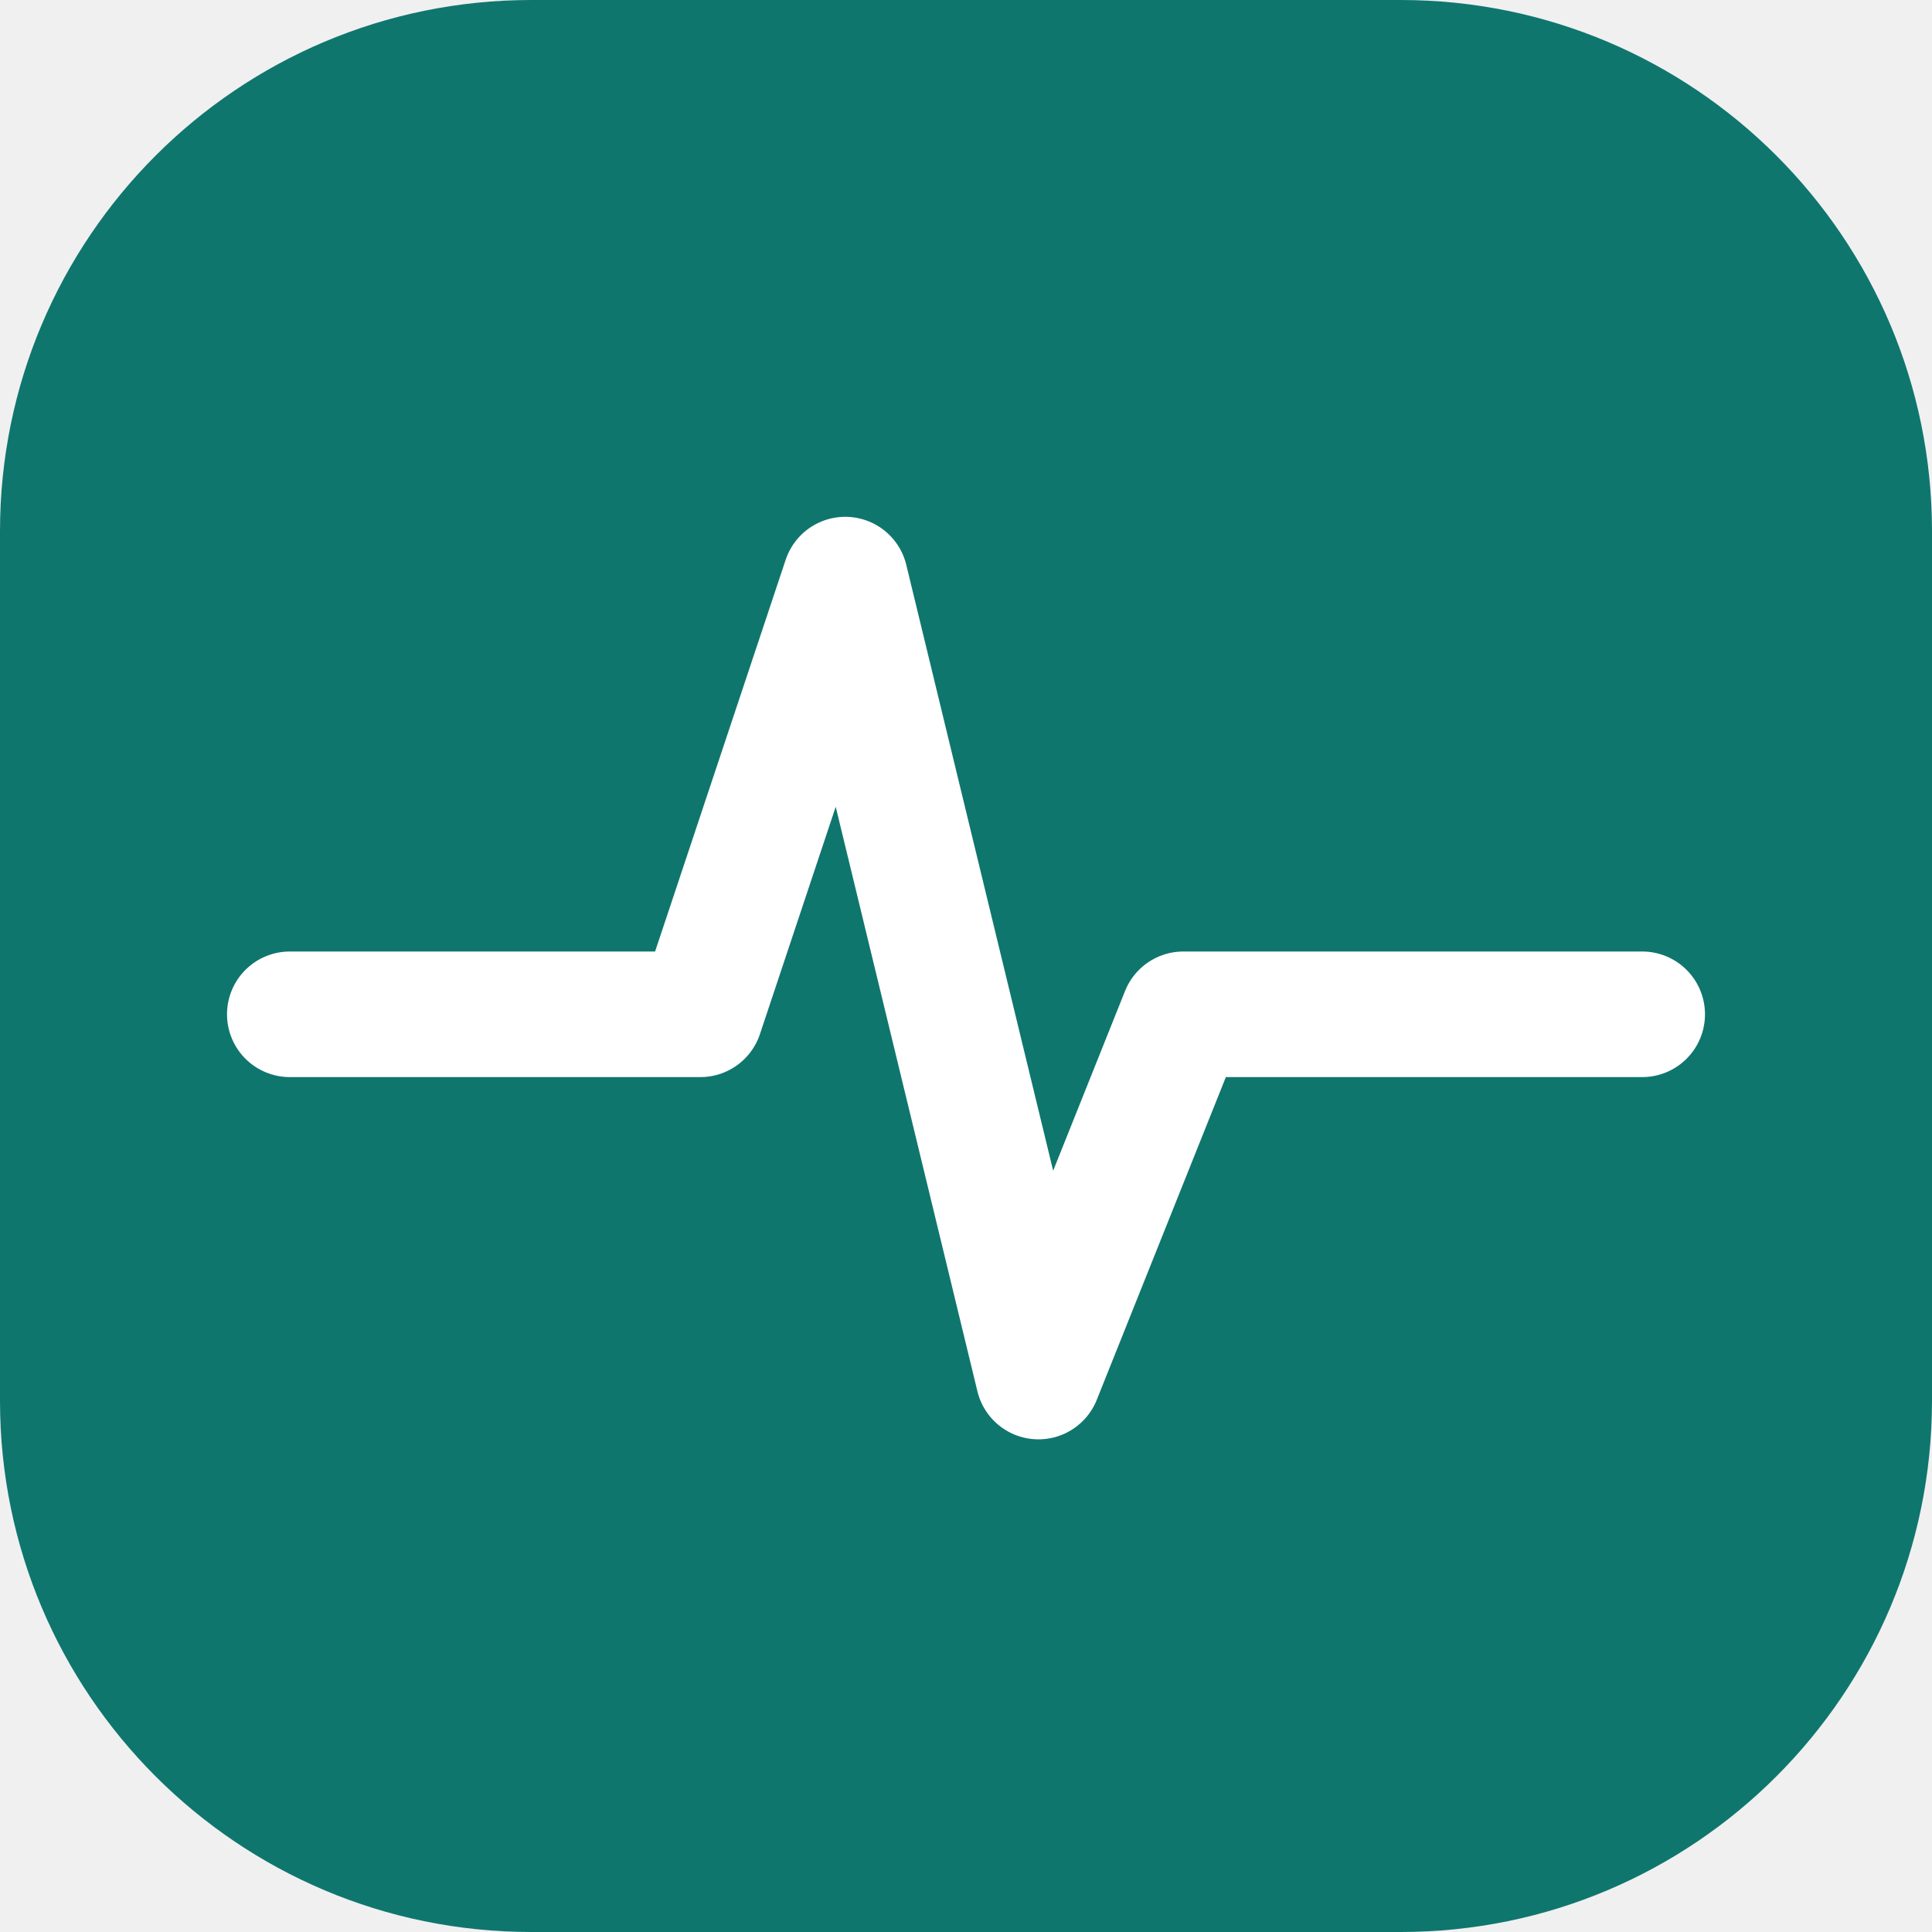
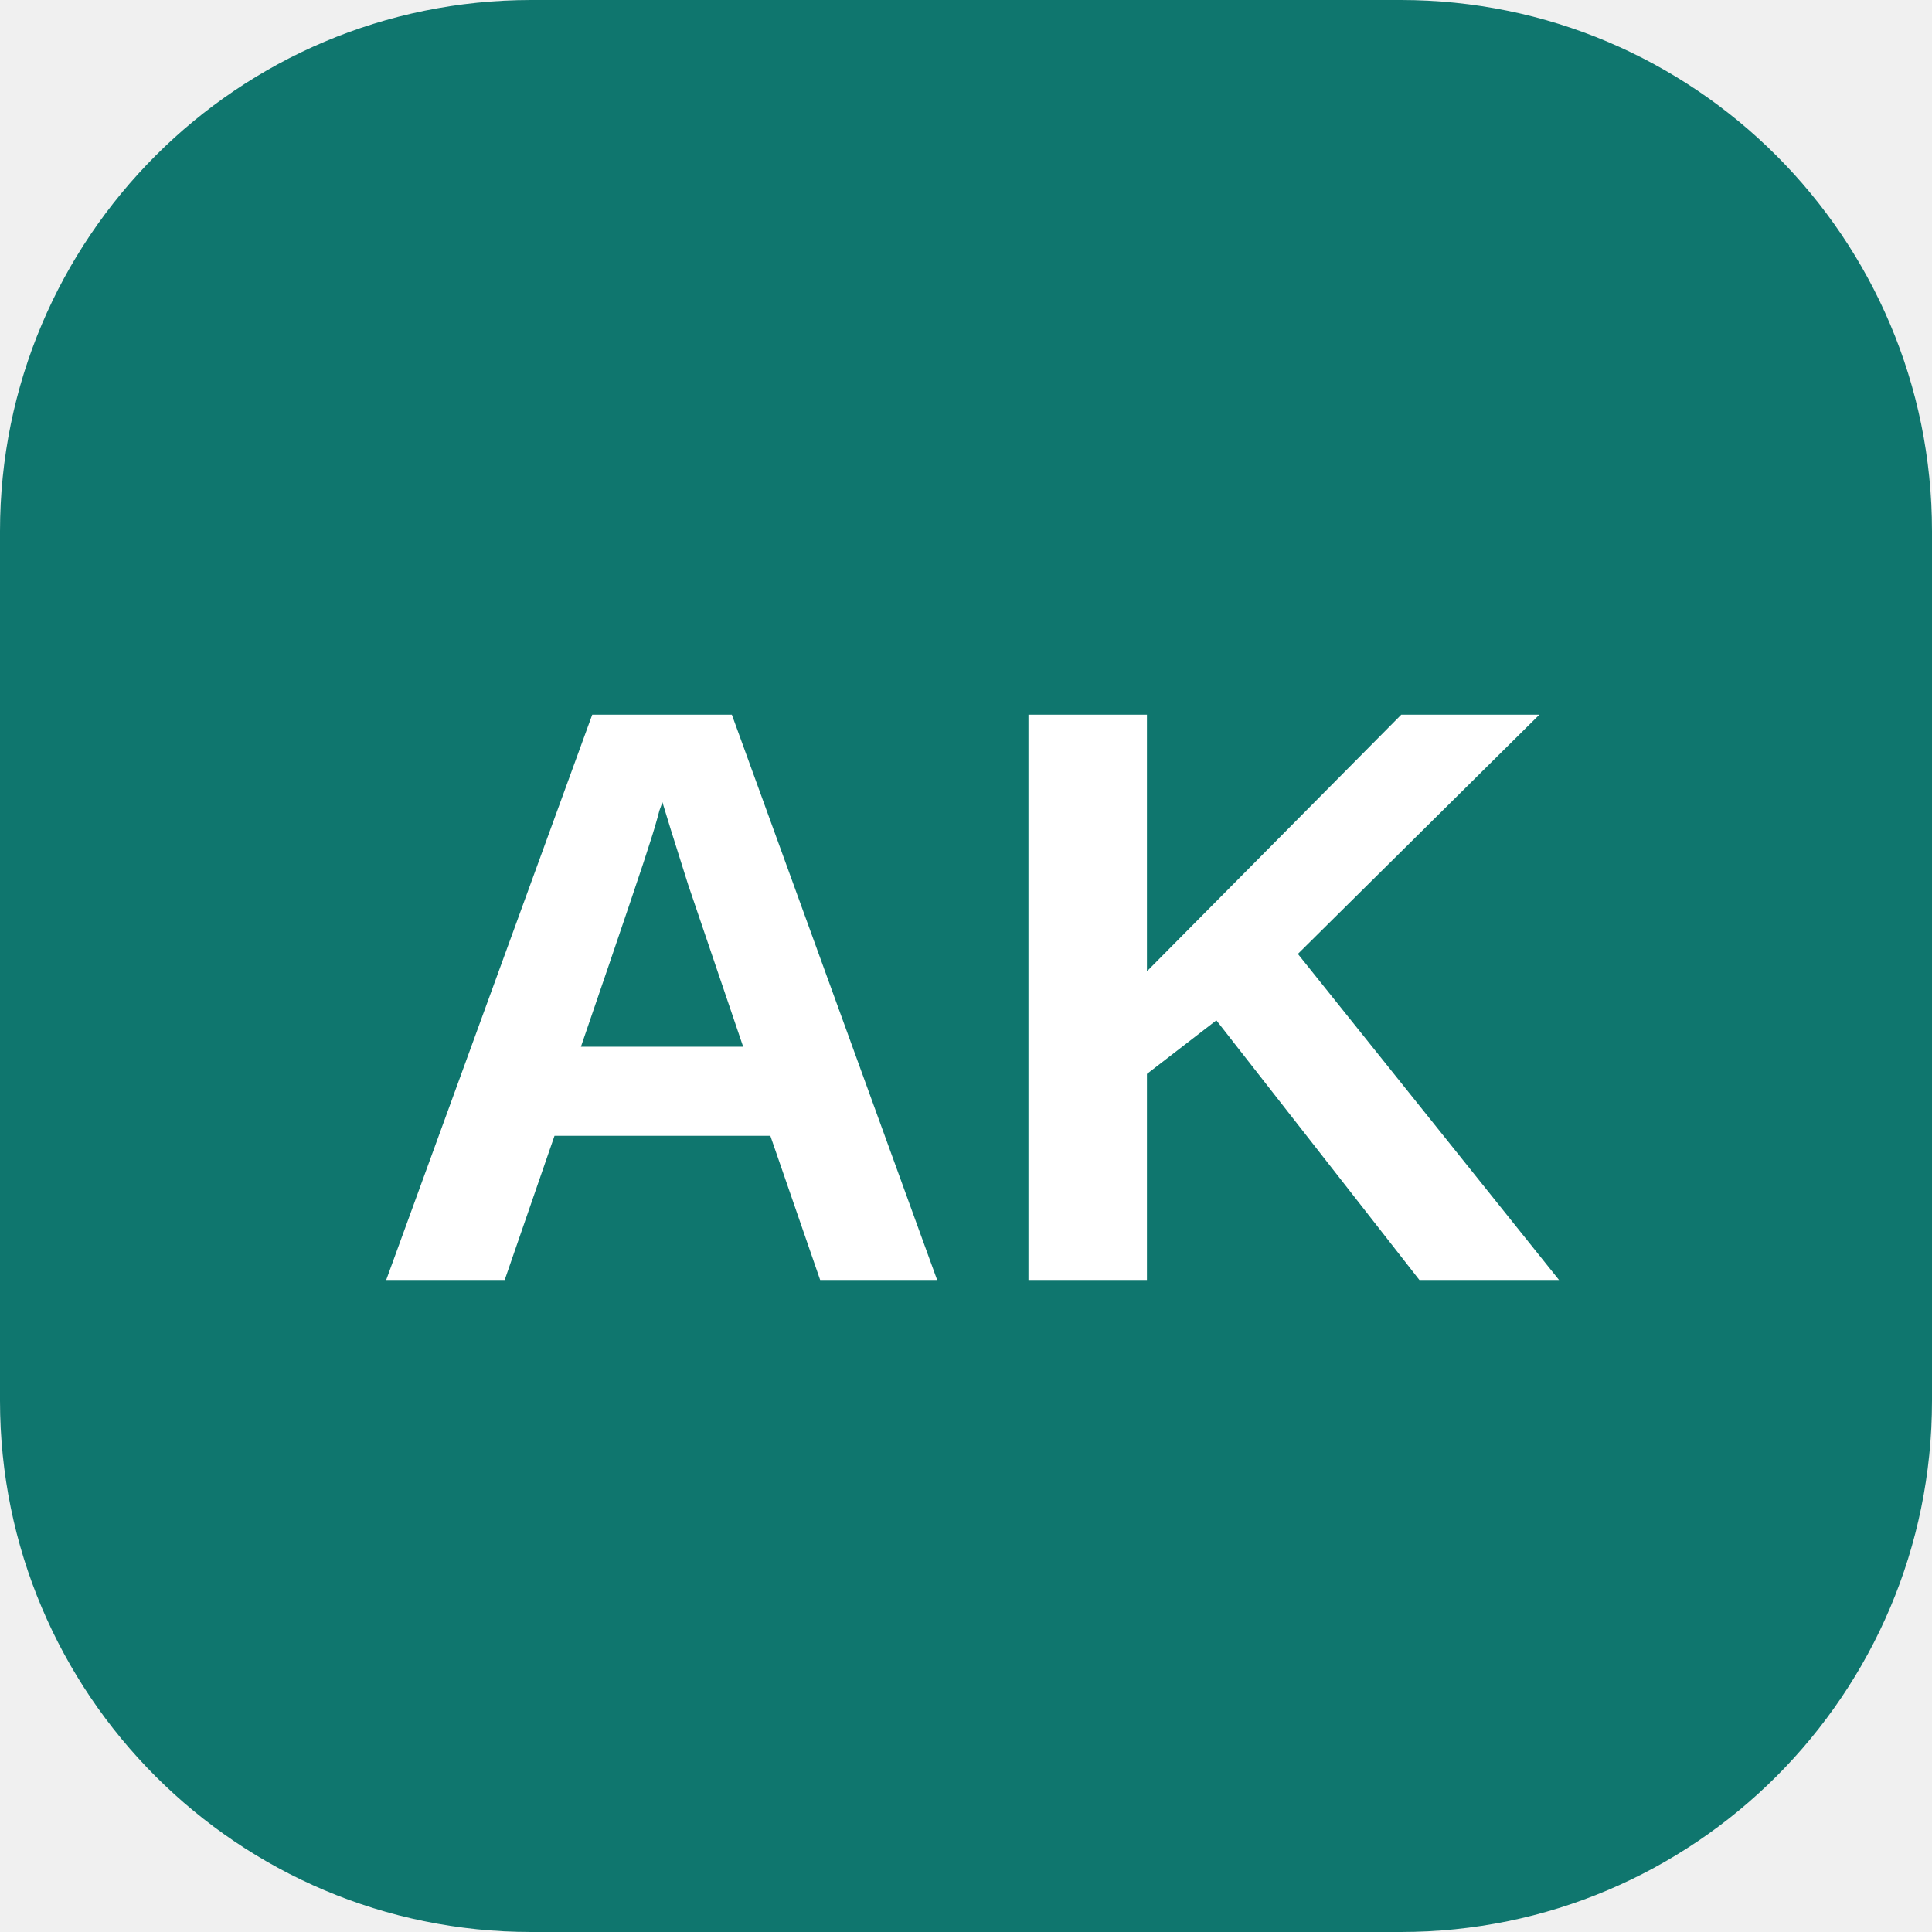
- <svg xmlns="http://www.w3.org/2000/svg" viewBox="0 0 40 40" width="40" height="40" role="img" aria-label="نبض">
+ <svg xmlns="http://www.w3.org/2000/svg" viewBox="0 0 40 40" width="40" height="40" role="img" aria-label="Al Kassab">
  <rect width="40" height="40" rx="11" fill="#0f766e" />
-   <path d="M6 21 H14.5 L17.5 12 L21.5 28.5 L24.5 21 H34" fill="none" stroke="#ffffff" stroke-width="2.6" stroke-linecap="round" stroke-linejoin="round" />
+   <text x="20" y="26.5" text-anchor="middle" font-family="Arial, Helvetica, sans-serif" font-weight="700" font-size="17" letter-spacing="0.3" fill="#ffffff">AK</text>
</svg>
